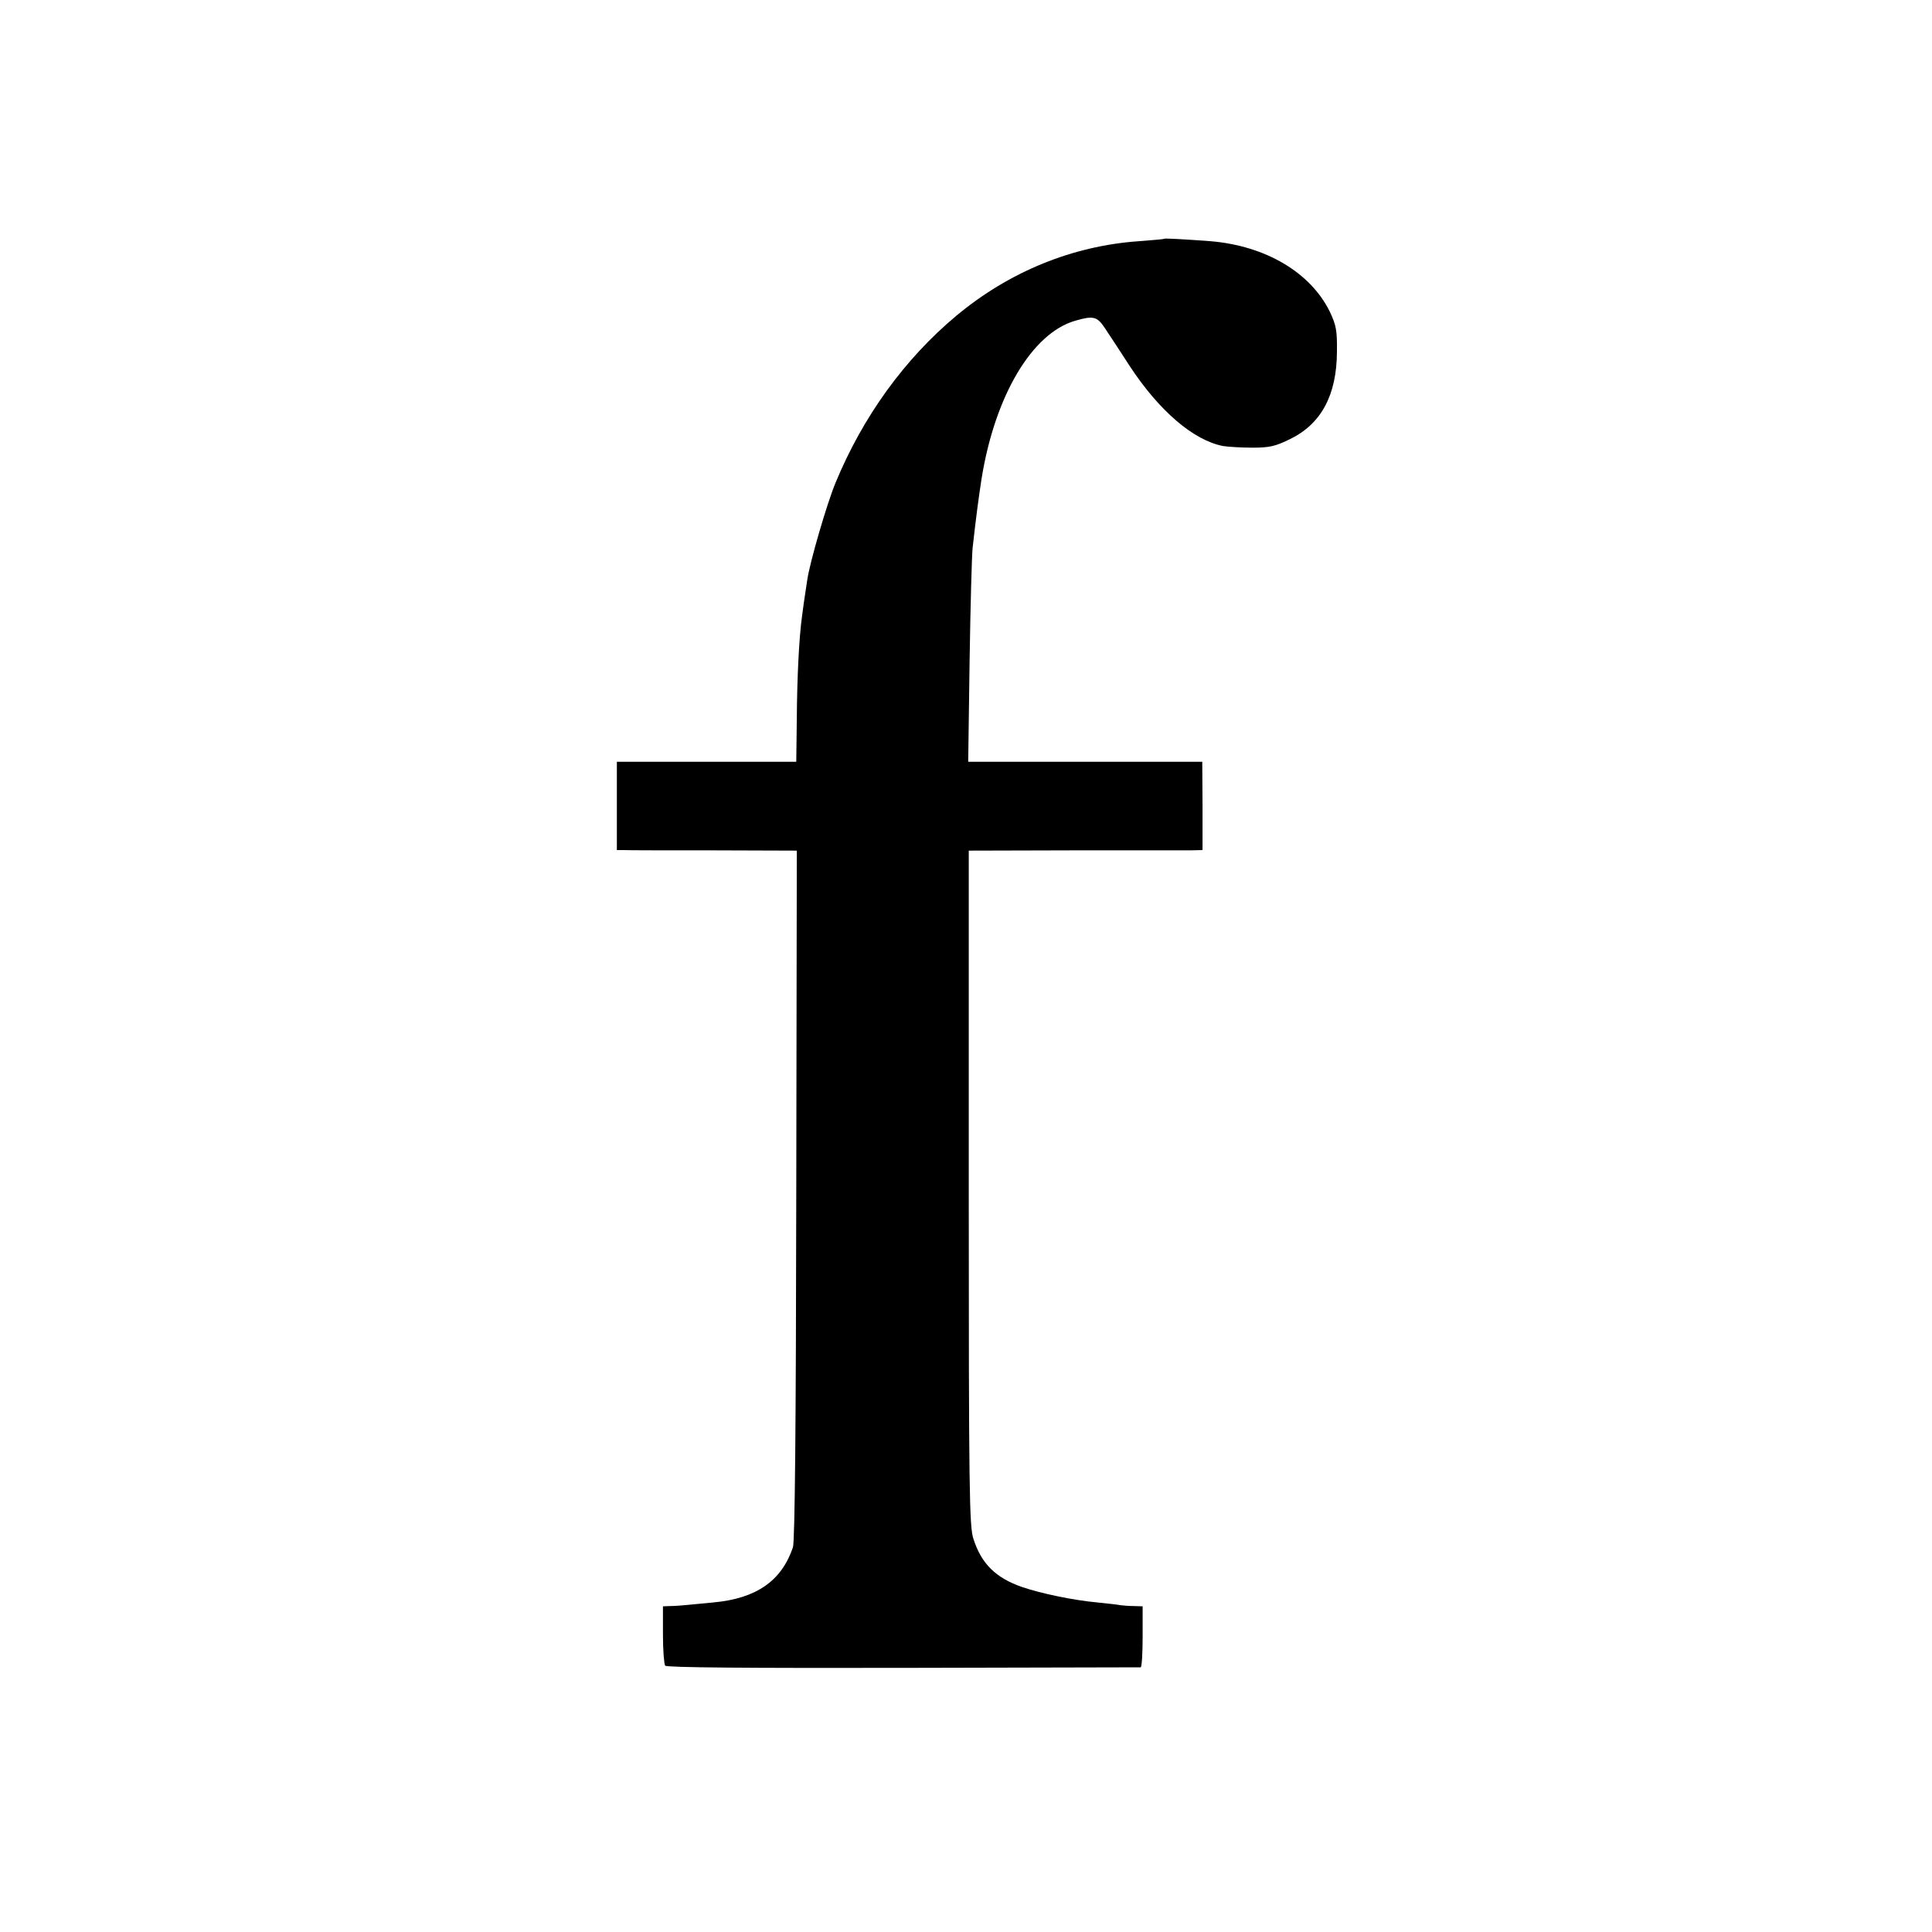
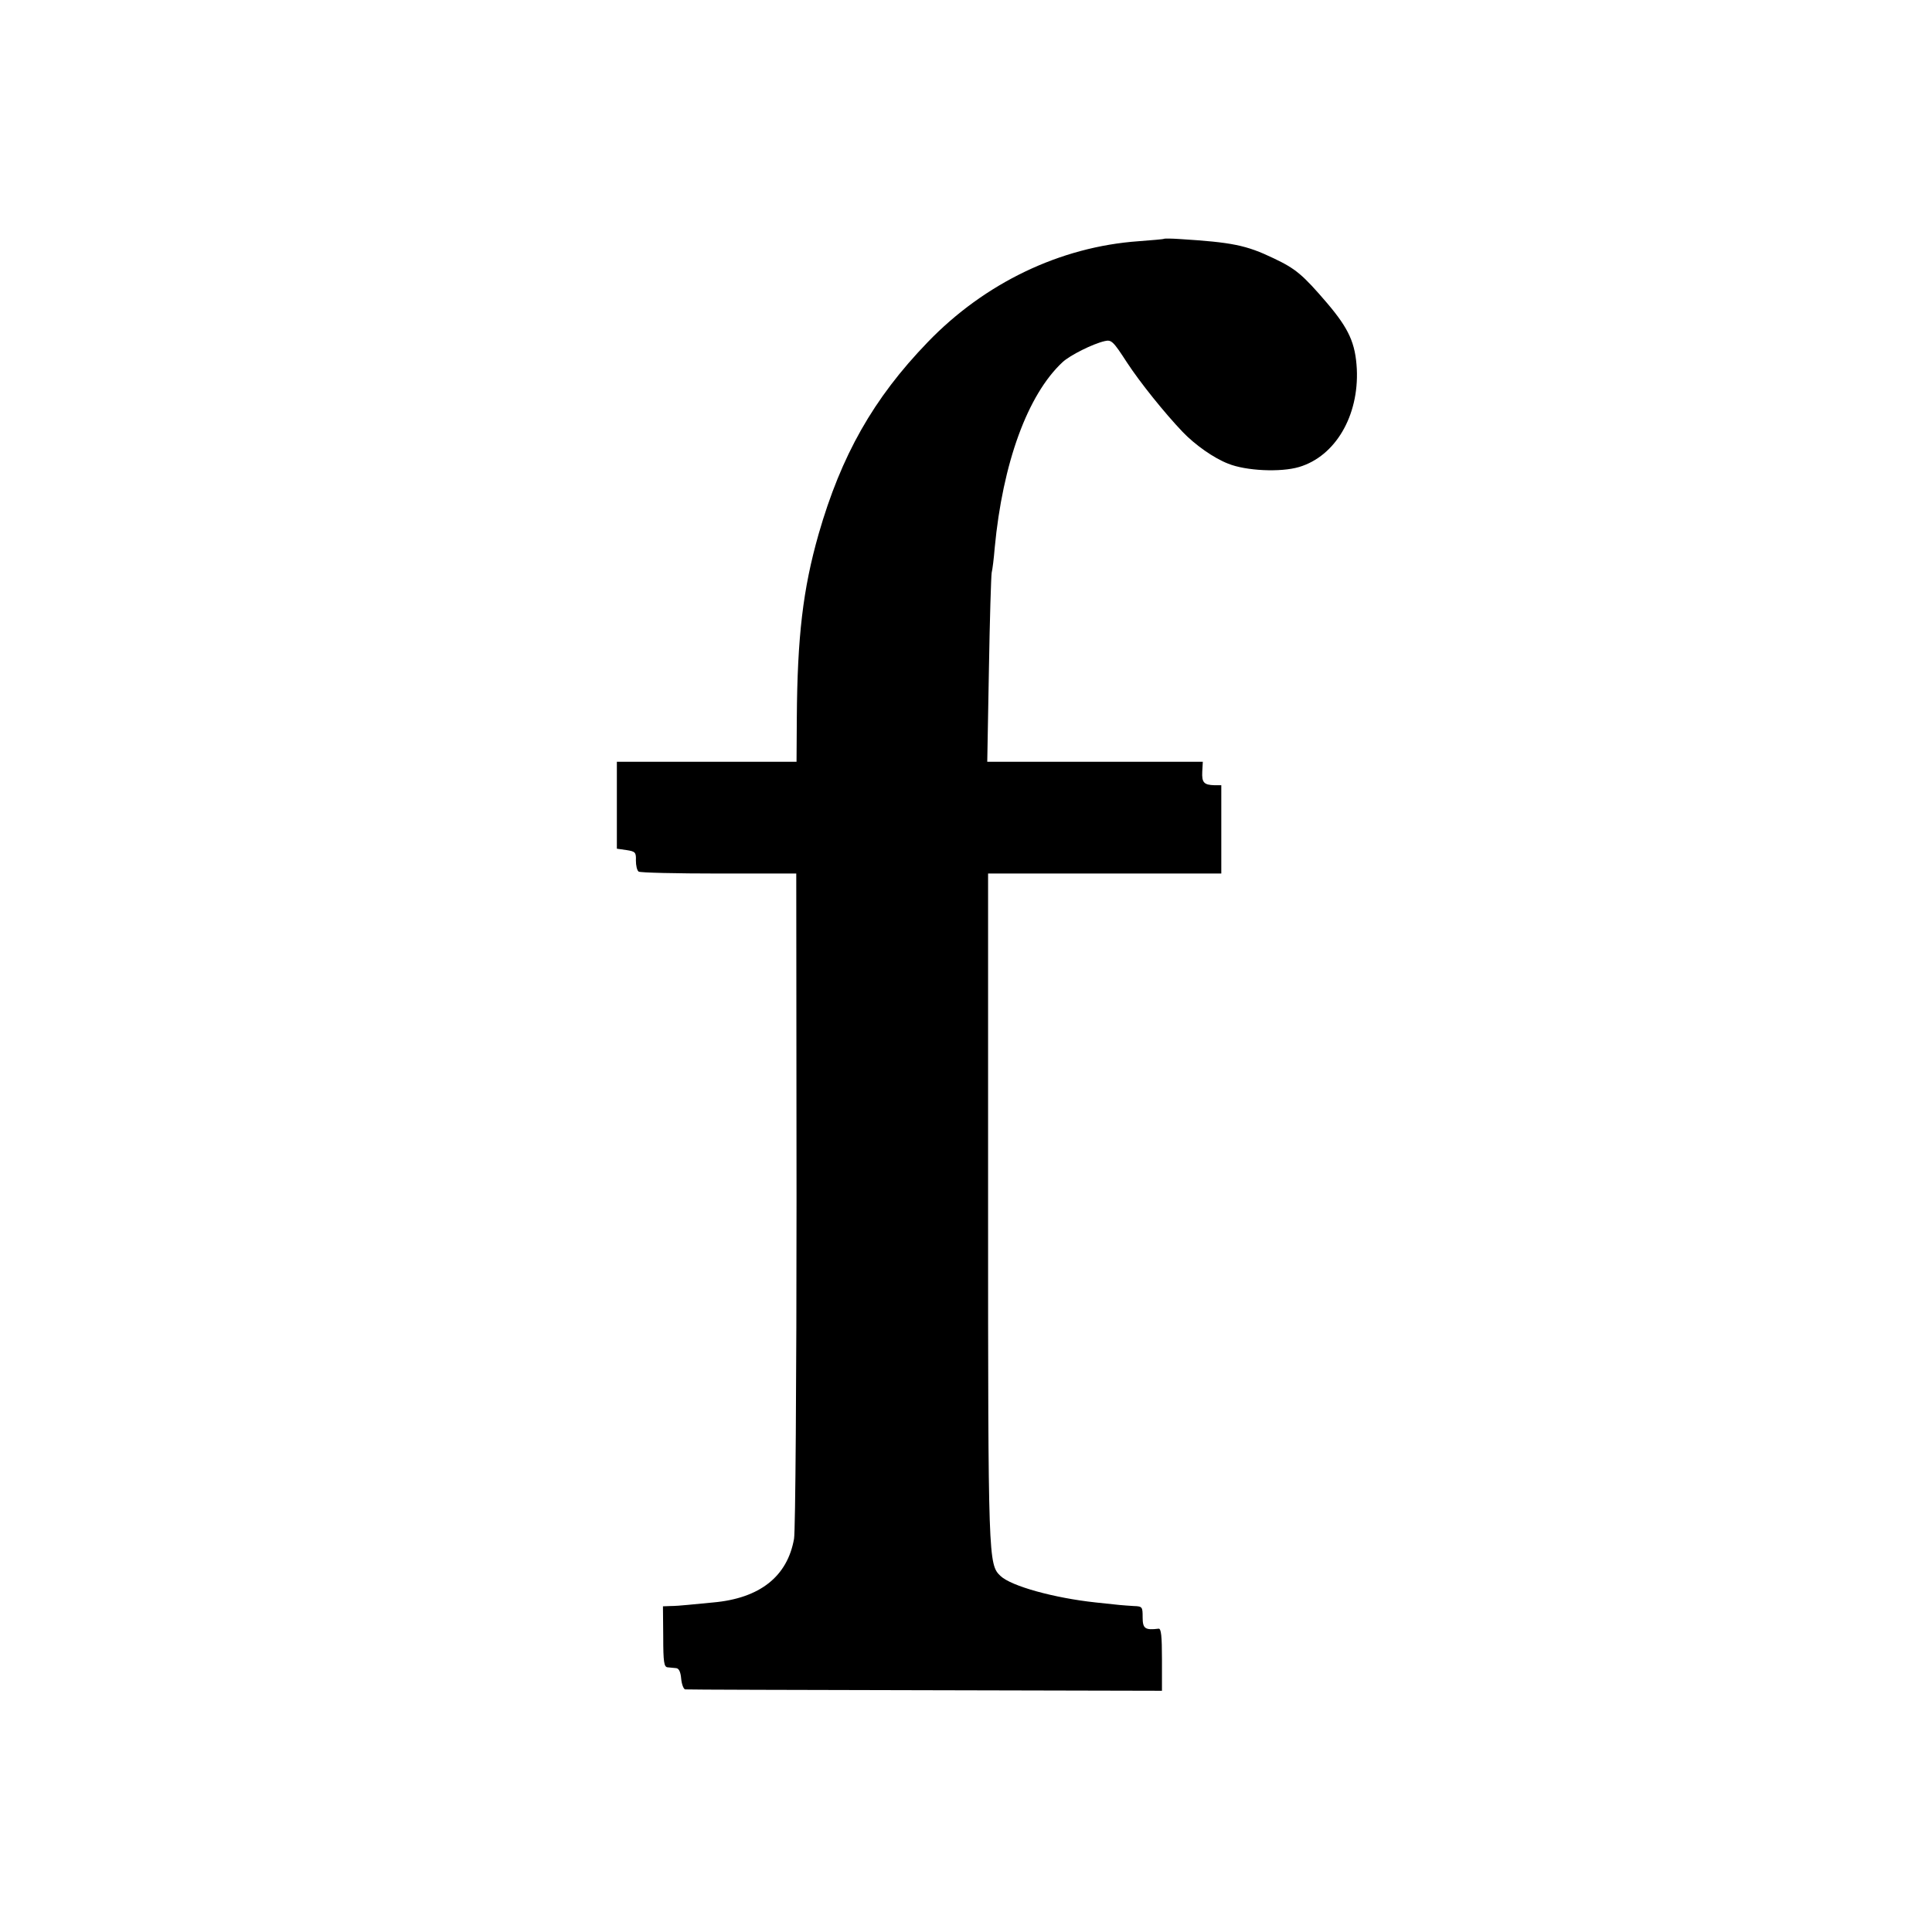
<svg xmlns="http://www.w3.org/2000/svg" version="1.0" width="700pt" height="700pt" viewBox="0 0 700 700" preserveAspectRatio="xMidYMid meet">
  <g transform="translate(0,700) scale(0.1,-0.1)" fill="#000000" stroke="none">
-     <path d="M4218 6135 c-2 -2 -43 -5 -93 -9 -239 -17 -468 -110 -660 -270 -188 -157 -339 -366 -438 -606 -31 -75 -92 -284 -102 -350 -12 -80 -15 -99 -19 -132 -11 -78 -18 -224 -19 -370 l-2 -158 -325 0 -325 0 0 -160 0 -160 25 0 c14 -1 160 -1 326 -1 l301 -1 -2 -1246 c-1 -833 -5 -1257 -12 -1278 -41 -122 -133 -186 -289 -200 -32 -3 -75 -7 -94 -9 -19 -2 -47 -4 -62 -4 l-26 -1 0 -102 c0 -57 4 -107 8 -113 6 -7 303 -9 862 -8 469 1 856 2 861 2 4 1 7 51 7 111 l0 110 -32 1 c-18 0 -40 2 -48 3 -8 2 -46 6 -84 10 -88 8 -206 33 -273 56 -95 33 -147 84 -176 174 -15 44 -17 172 -17 1271 l0 1223 377 1 c208 0 399 0 424 0 l46 1 0 160 -1 160 -424 0 -424 0 5 363 c3 199 8 385 11 412 12 108 21 176 32 248 48 302 183 530 340 575 65 19 79 15 106 -25 14 -21 55 -83 91 -139 107 -163 231 -269 338 -290 19 -3 67 -6 107 -6 62 0 83 5 136 31 113 55 169 159 170 316 1 79 -3 97 -26 146 -70 142 -232 238 -431 255 -93 7 -166 11 -169 9z" />
+     <path d="M4218 6135 c-2 -2 -43 -5 -93 -9 -283 -20 -557 -151 -764 -366 -197 -204 -313 -410 -395 -695 -57 -200 -77 -372 -79 -667 l-1 -158 -326 0 -325 0 0 -157 0 -158 35 -5 c32 -5 35 -8 34 -38 0 -18 4 -36 10 -40 6 -4 137 -7 291 -7 l280 0 1 -1180 c0 -653 -4 -1202 -9 -1230 -24 -137 -124 -216 -293 -231 -32 -3 -75 -7 -94 -9 -19 -2 -47 -4 -62 -4 l-26 -1 1 -110 c0 -93 3 -110 16 -111 9 -1 23 -2 31 -3 10 -1 16 -14 18 -38 2 -21 9 -39 15 -39 7 -1 398 -2 870 -3 l857 -2 0 114 c0 84 -3 112 -12 111 -49 -6 -58 0 -58 41 0 38 -1 40 -32 41 -18 1 -42 3 -53 4 -11 1 -49 5 -85 9 -150 16 -306 59 -345 96 -44 42 -45 57 -45 1333 l0 1212 423 0 422 0 0 160 0 160 -25 0 c-38 1 -46 10 -44 49 l2 36 -390 0 -391 0 6 333 c3 182 8 341 10 352 3 12 8 52 11 90 29 307 119 555 246 673 27 25 109 66 152 76 25 6 31 0 81 -77 47 -72 137 -184 202 -252 45 -47 113 -95 165 -115 64 -26 190 -32 257 -12 131 39 217 185 209 355 -5 94 -29 146 -107 238 -89 104 -114 125 -194 163 -100 48 -151 58 -342 70 -29 2 -54 2 -55 1z" />
  </g>
</svg>
